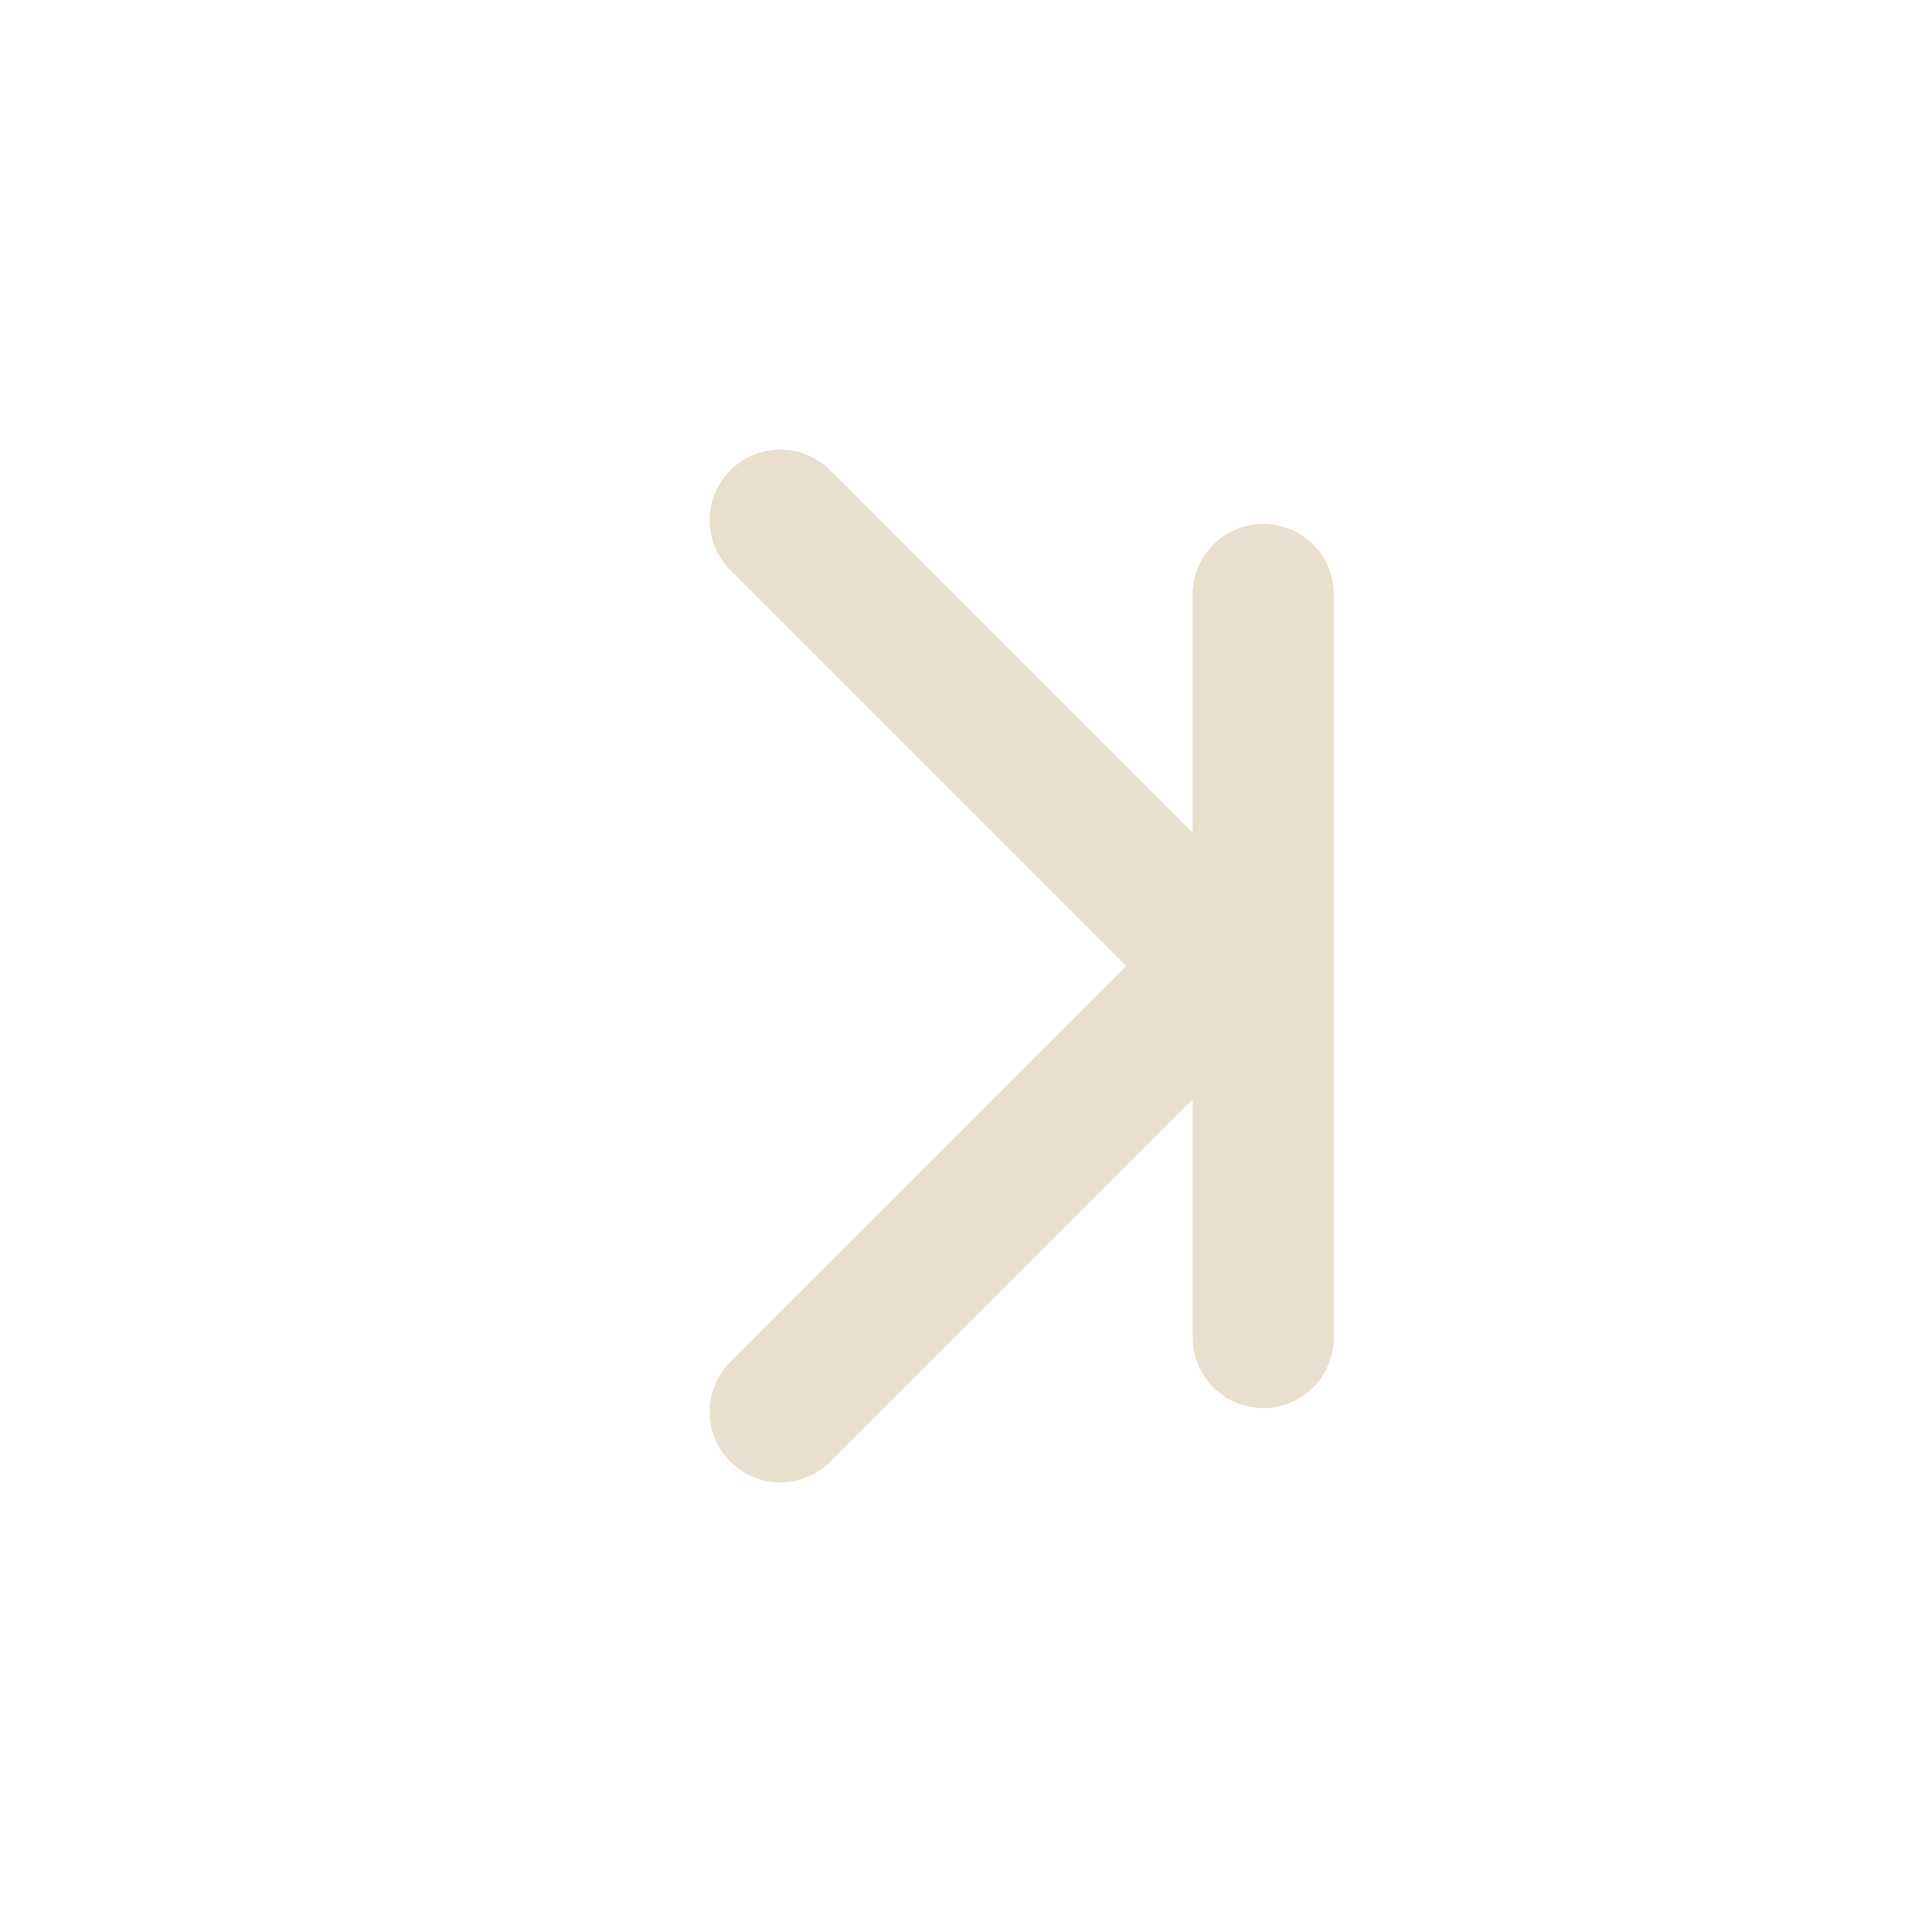
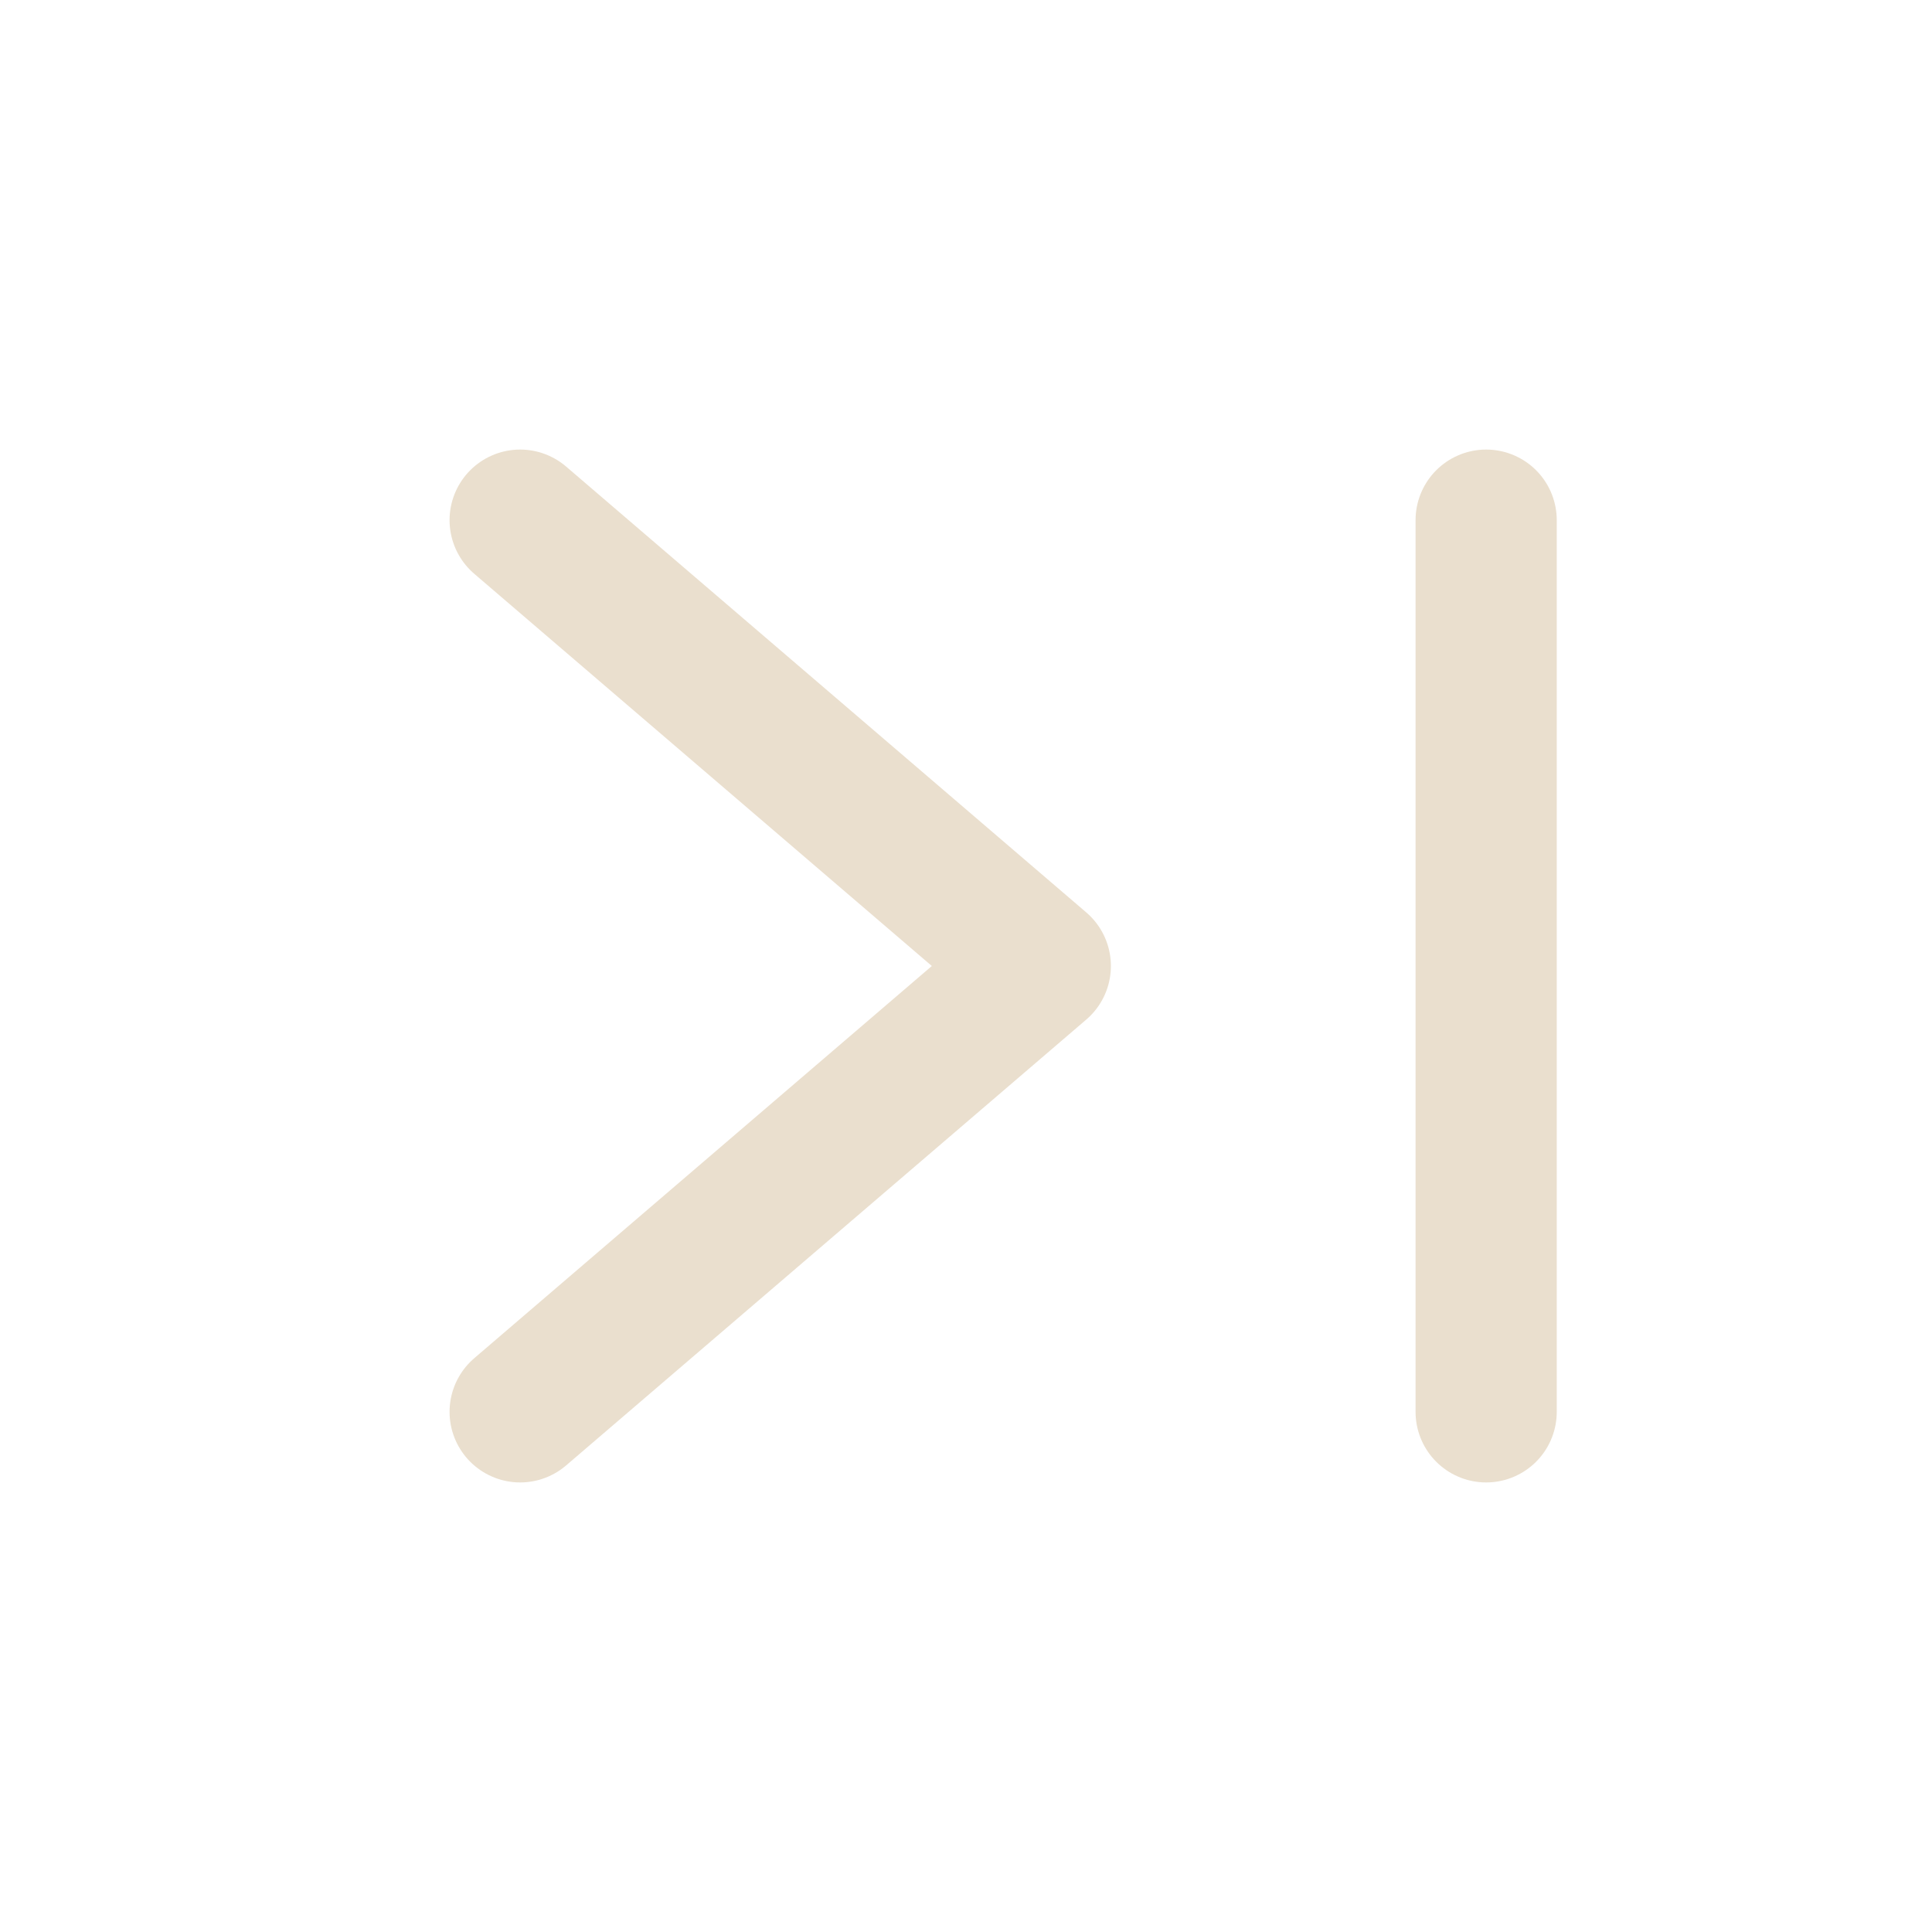
- <svg xmlns="http://www.w3.org/2000/svg" width="17" height="17" viewBox="0 0 26 26" fill="none">
-   <path d="M10.5 7l6 6-6 6" stroke="#EADFCE" stroke-width="1.9" stroke-linecap="round" stroke-linejoin="round" />
-   <path d="M17 8v10" stroke="#EADFCE" stroke-width="1.9" stroke-linecap="round" />
+ <svg xmlns="http://www.w3.org/2000/svg" width="17" height="17" viewBox="0 0 26 26" fill="none" stroke="#EADFCE" stroke-width="1.9" stroke-linecap="round" stroke-linejoin="round">
+   <g transform="translate(26 0) scale(-1 1)">
+     <path fill="none" d="M19 7 12 13l7 6" />
+     <path fill="none" d="M6 7v12" />
+   </g>
</svg>
